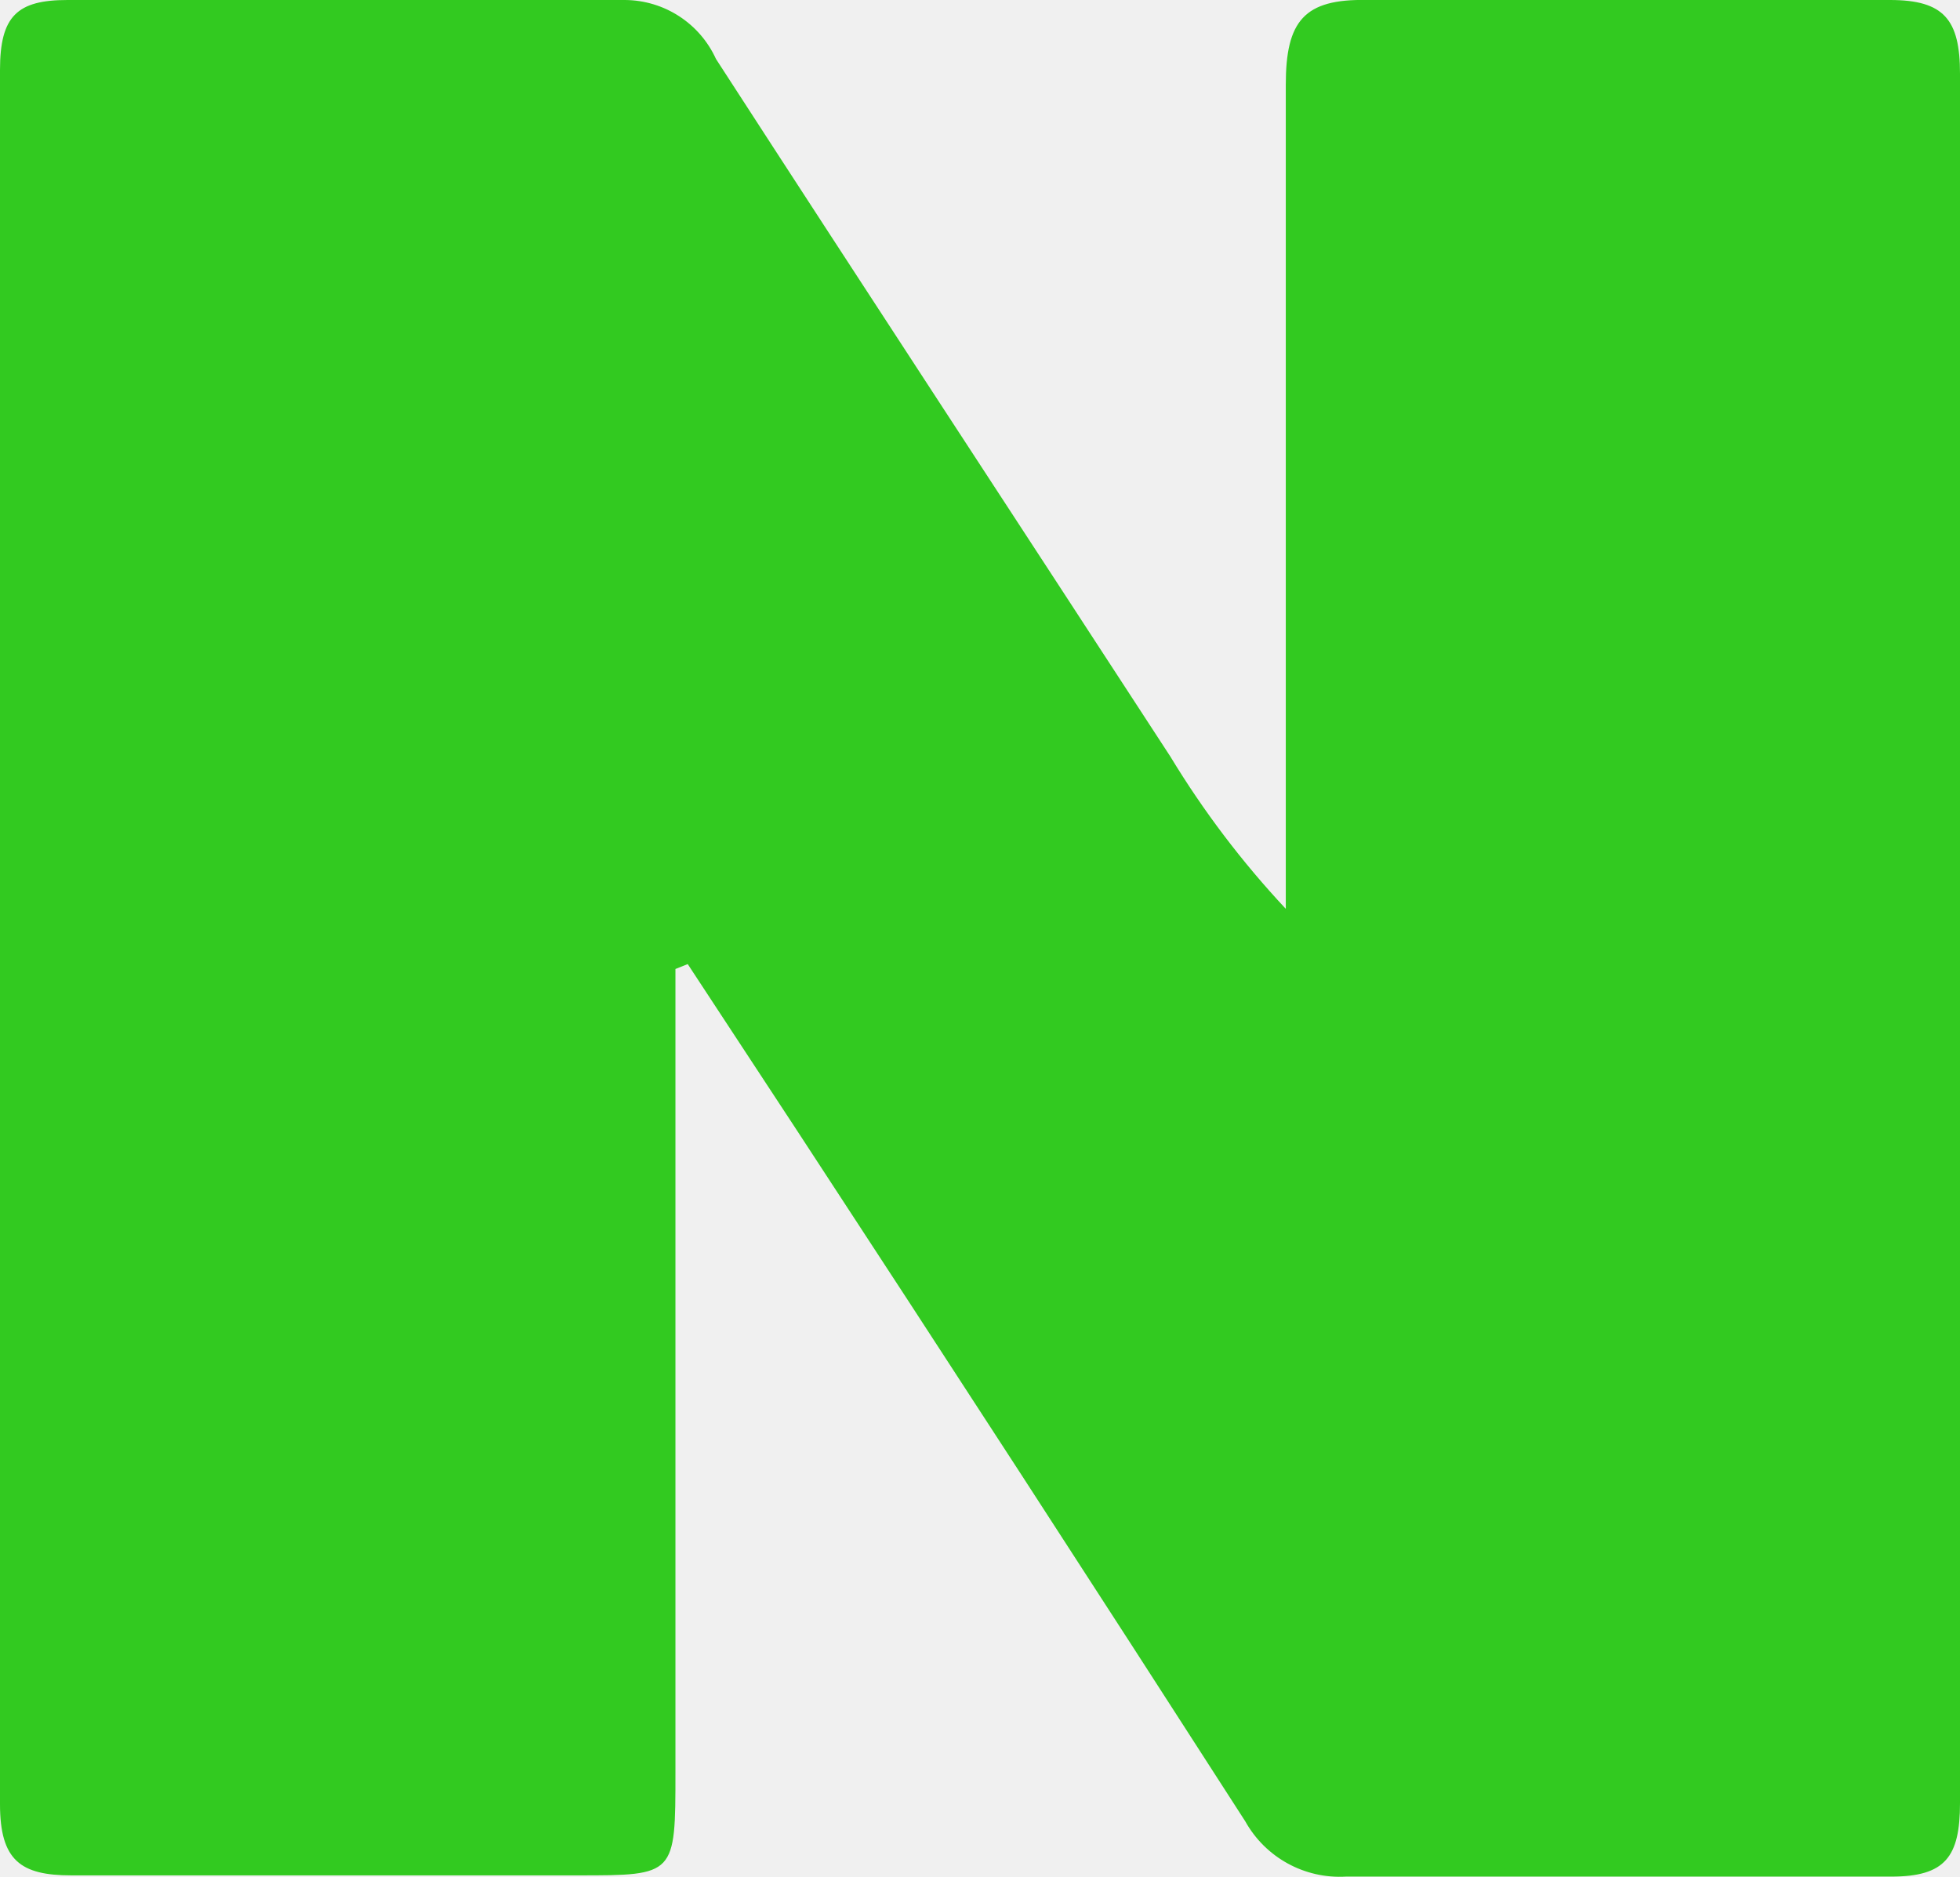
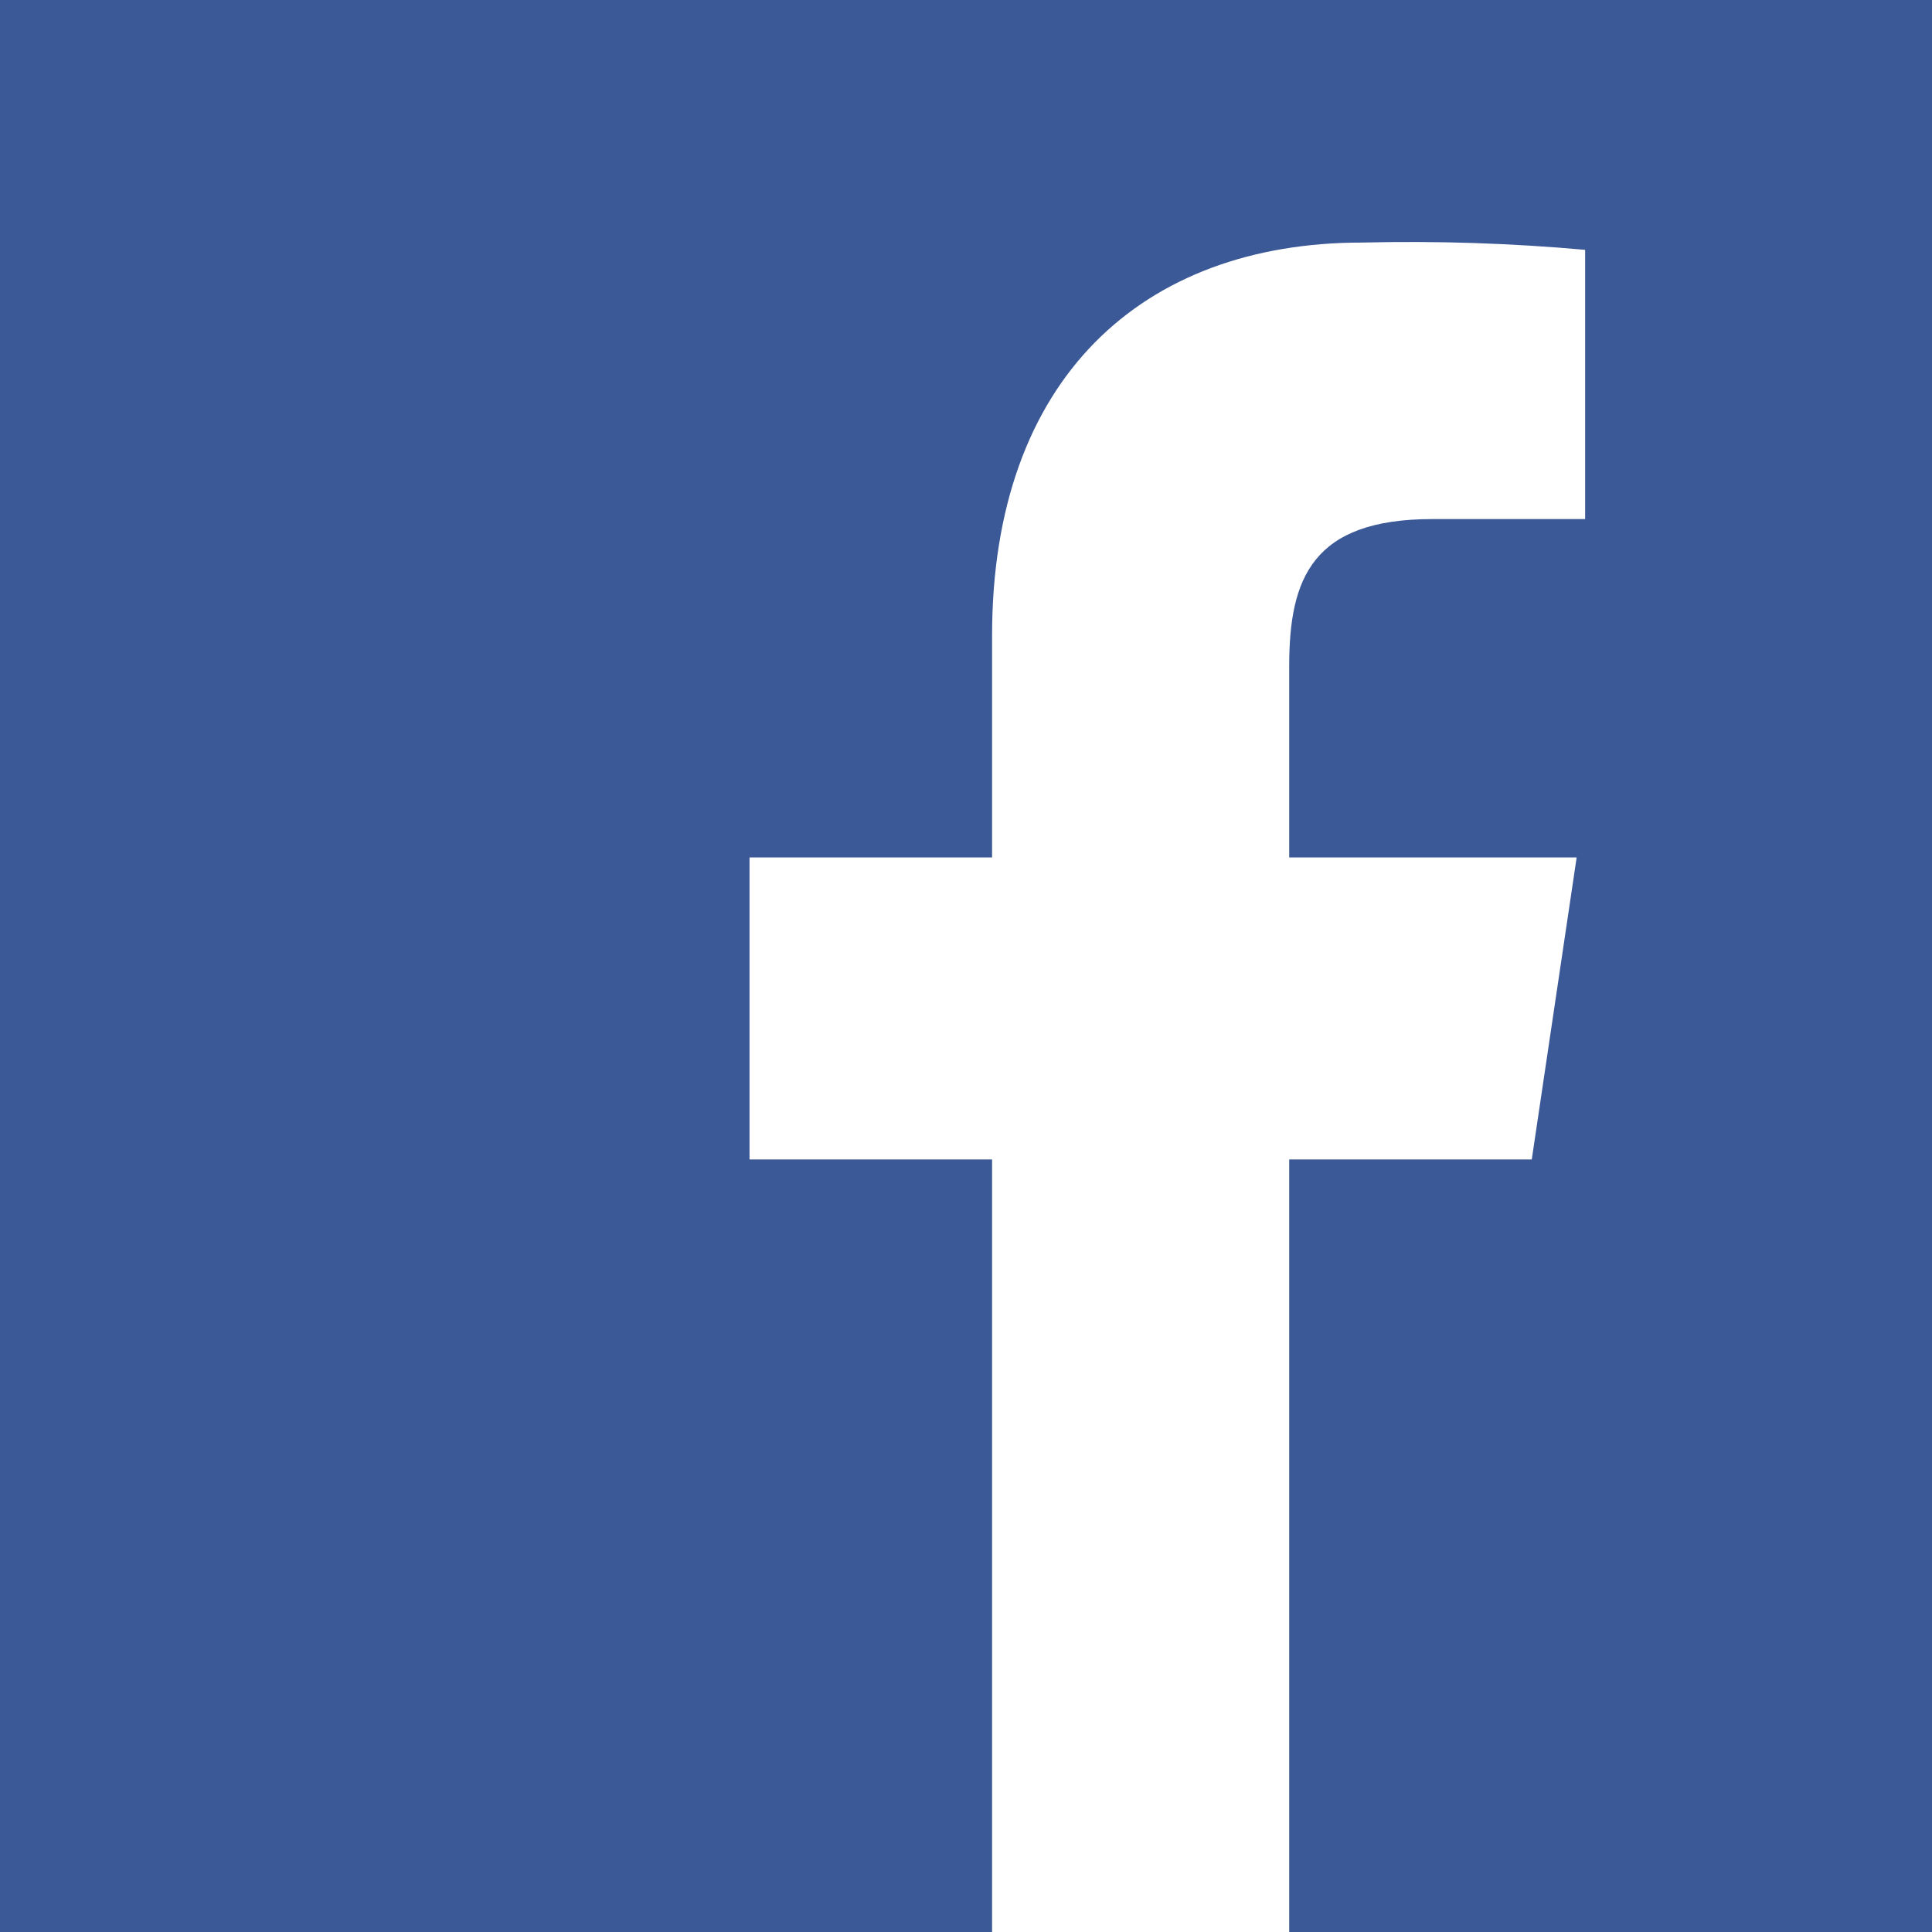
- <svg xmlns="http://www.w3.org/2000/svg" viewBox="0 0 15.96 15.28">
+ <svg xmlns="http://www.w3.org/2000/svg" viewBox="0 0 15.93 15.93">
  <defs>
-     <style>.cls-1{fill:#32ca20;fill-rule:evenodd;}</style>
+     <style>.cls-1{fill:#3b5997;}.cls-2{fill:#fff;}</style>
  </defs>
  <g id="Layer_2" data-name="Layer 2">
    <g id="레이어_1" data-name="레이어 1">
-       <path class="cls-1" d="M5.5,7.89v6.54c0,.84,0,.84-.79.84-1.38,0-2.75,0-4.13,0-.41,0-.58-.12-.58-.58Q0,7.64,0,.57C0,.13.14,0,.55,0c1.51,0,3,0,4.54,0a.82.82,0,0,1,.74.48c1.23,1.9,2.47,3.79,3.7,5.68a7.51,7.51,0,0,0,.94,1.24V6.85c0-2,0-4.11,0-6.16,0-.52.15-.7.66-.69C12.54,0,14,0,15.39,0c.44,0,.57.16.57.6q0,7,0,14.08c0,.44-.12.6-.56.6q-2.22,0-4.44,0a.88.88,0,0,1-.82-.45Q8.32,12,6.48,9.19L5.6,7.85Z" />
+       <rect class="cls-1" width="15.93" height="15.93" />
+       <path class="cls-2" d="M10.63,15.93V9.56h2L13,7.07H10.63V5.49c0-.72.19-1.21,1.18-1.21h1.26V2.06A16.16,16.16,0,0,0,11.23,2C9.42,2,8.18,3.12,8.18,5.24V7.07h-2V9.56H8.18v6.37Z" />
    </g>
  </g>
</svg>
